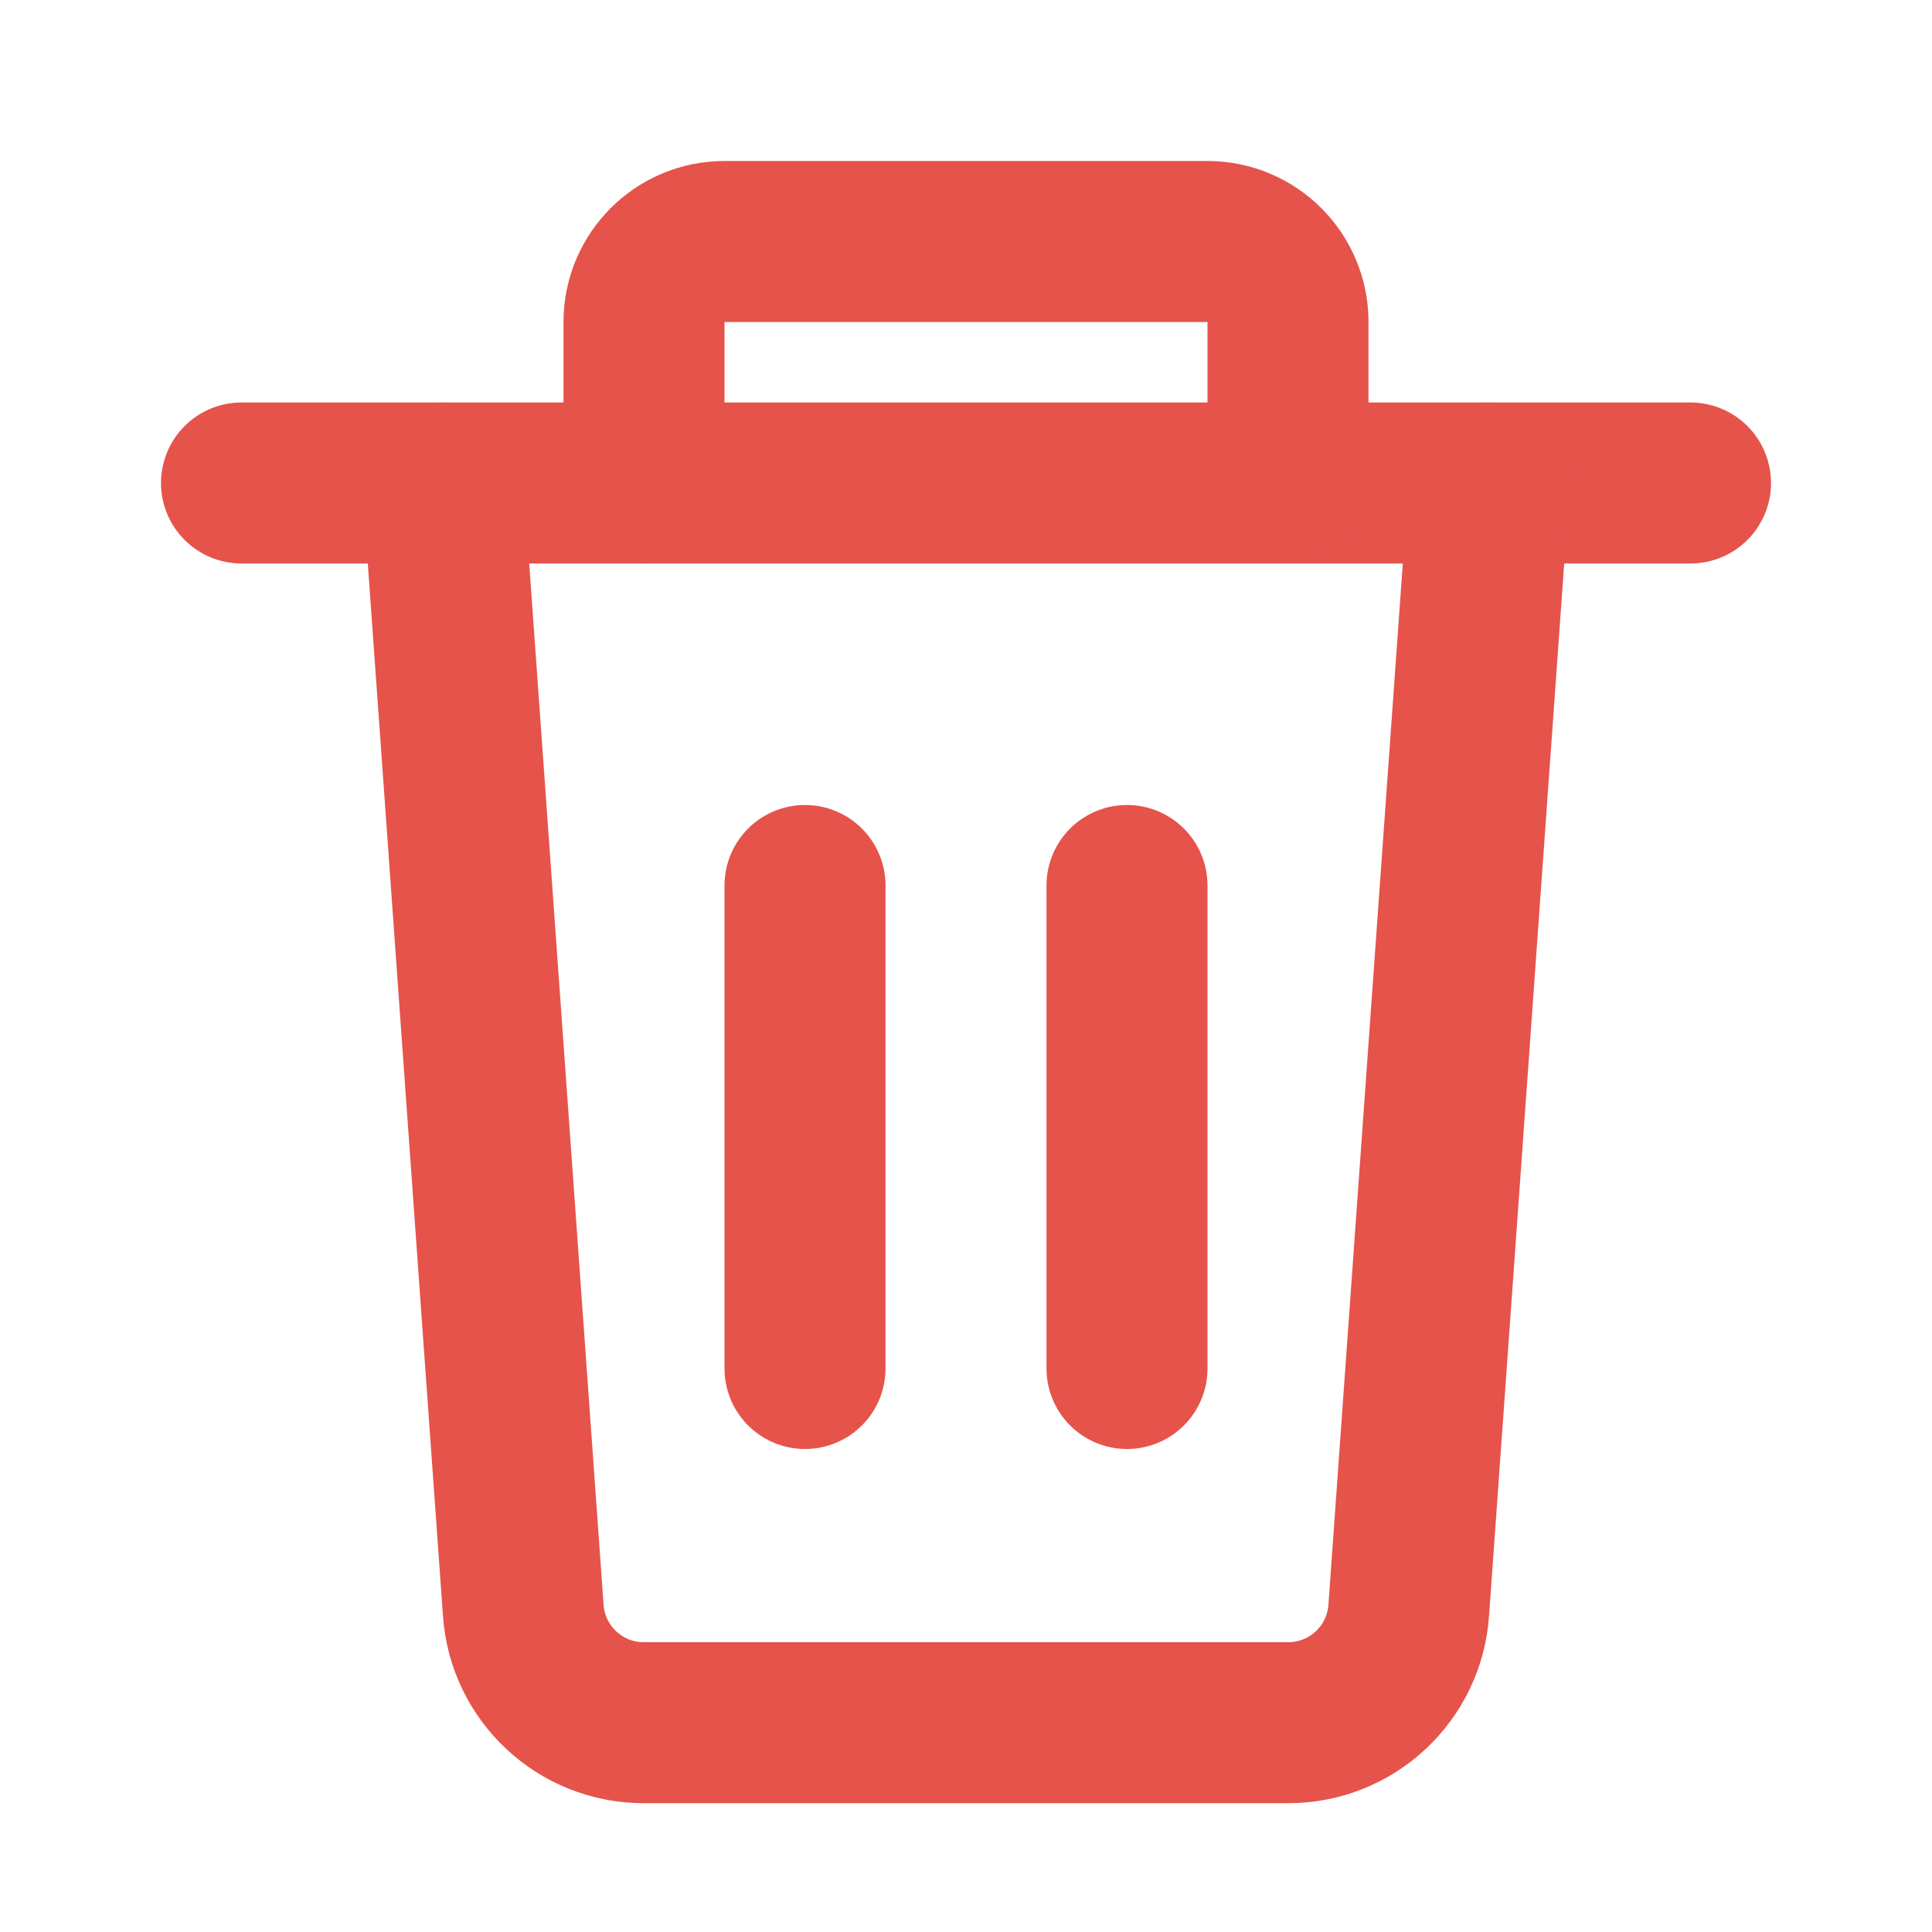
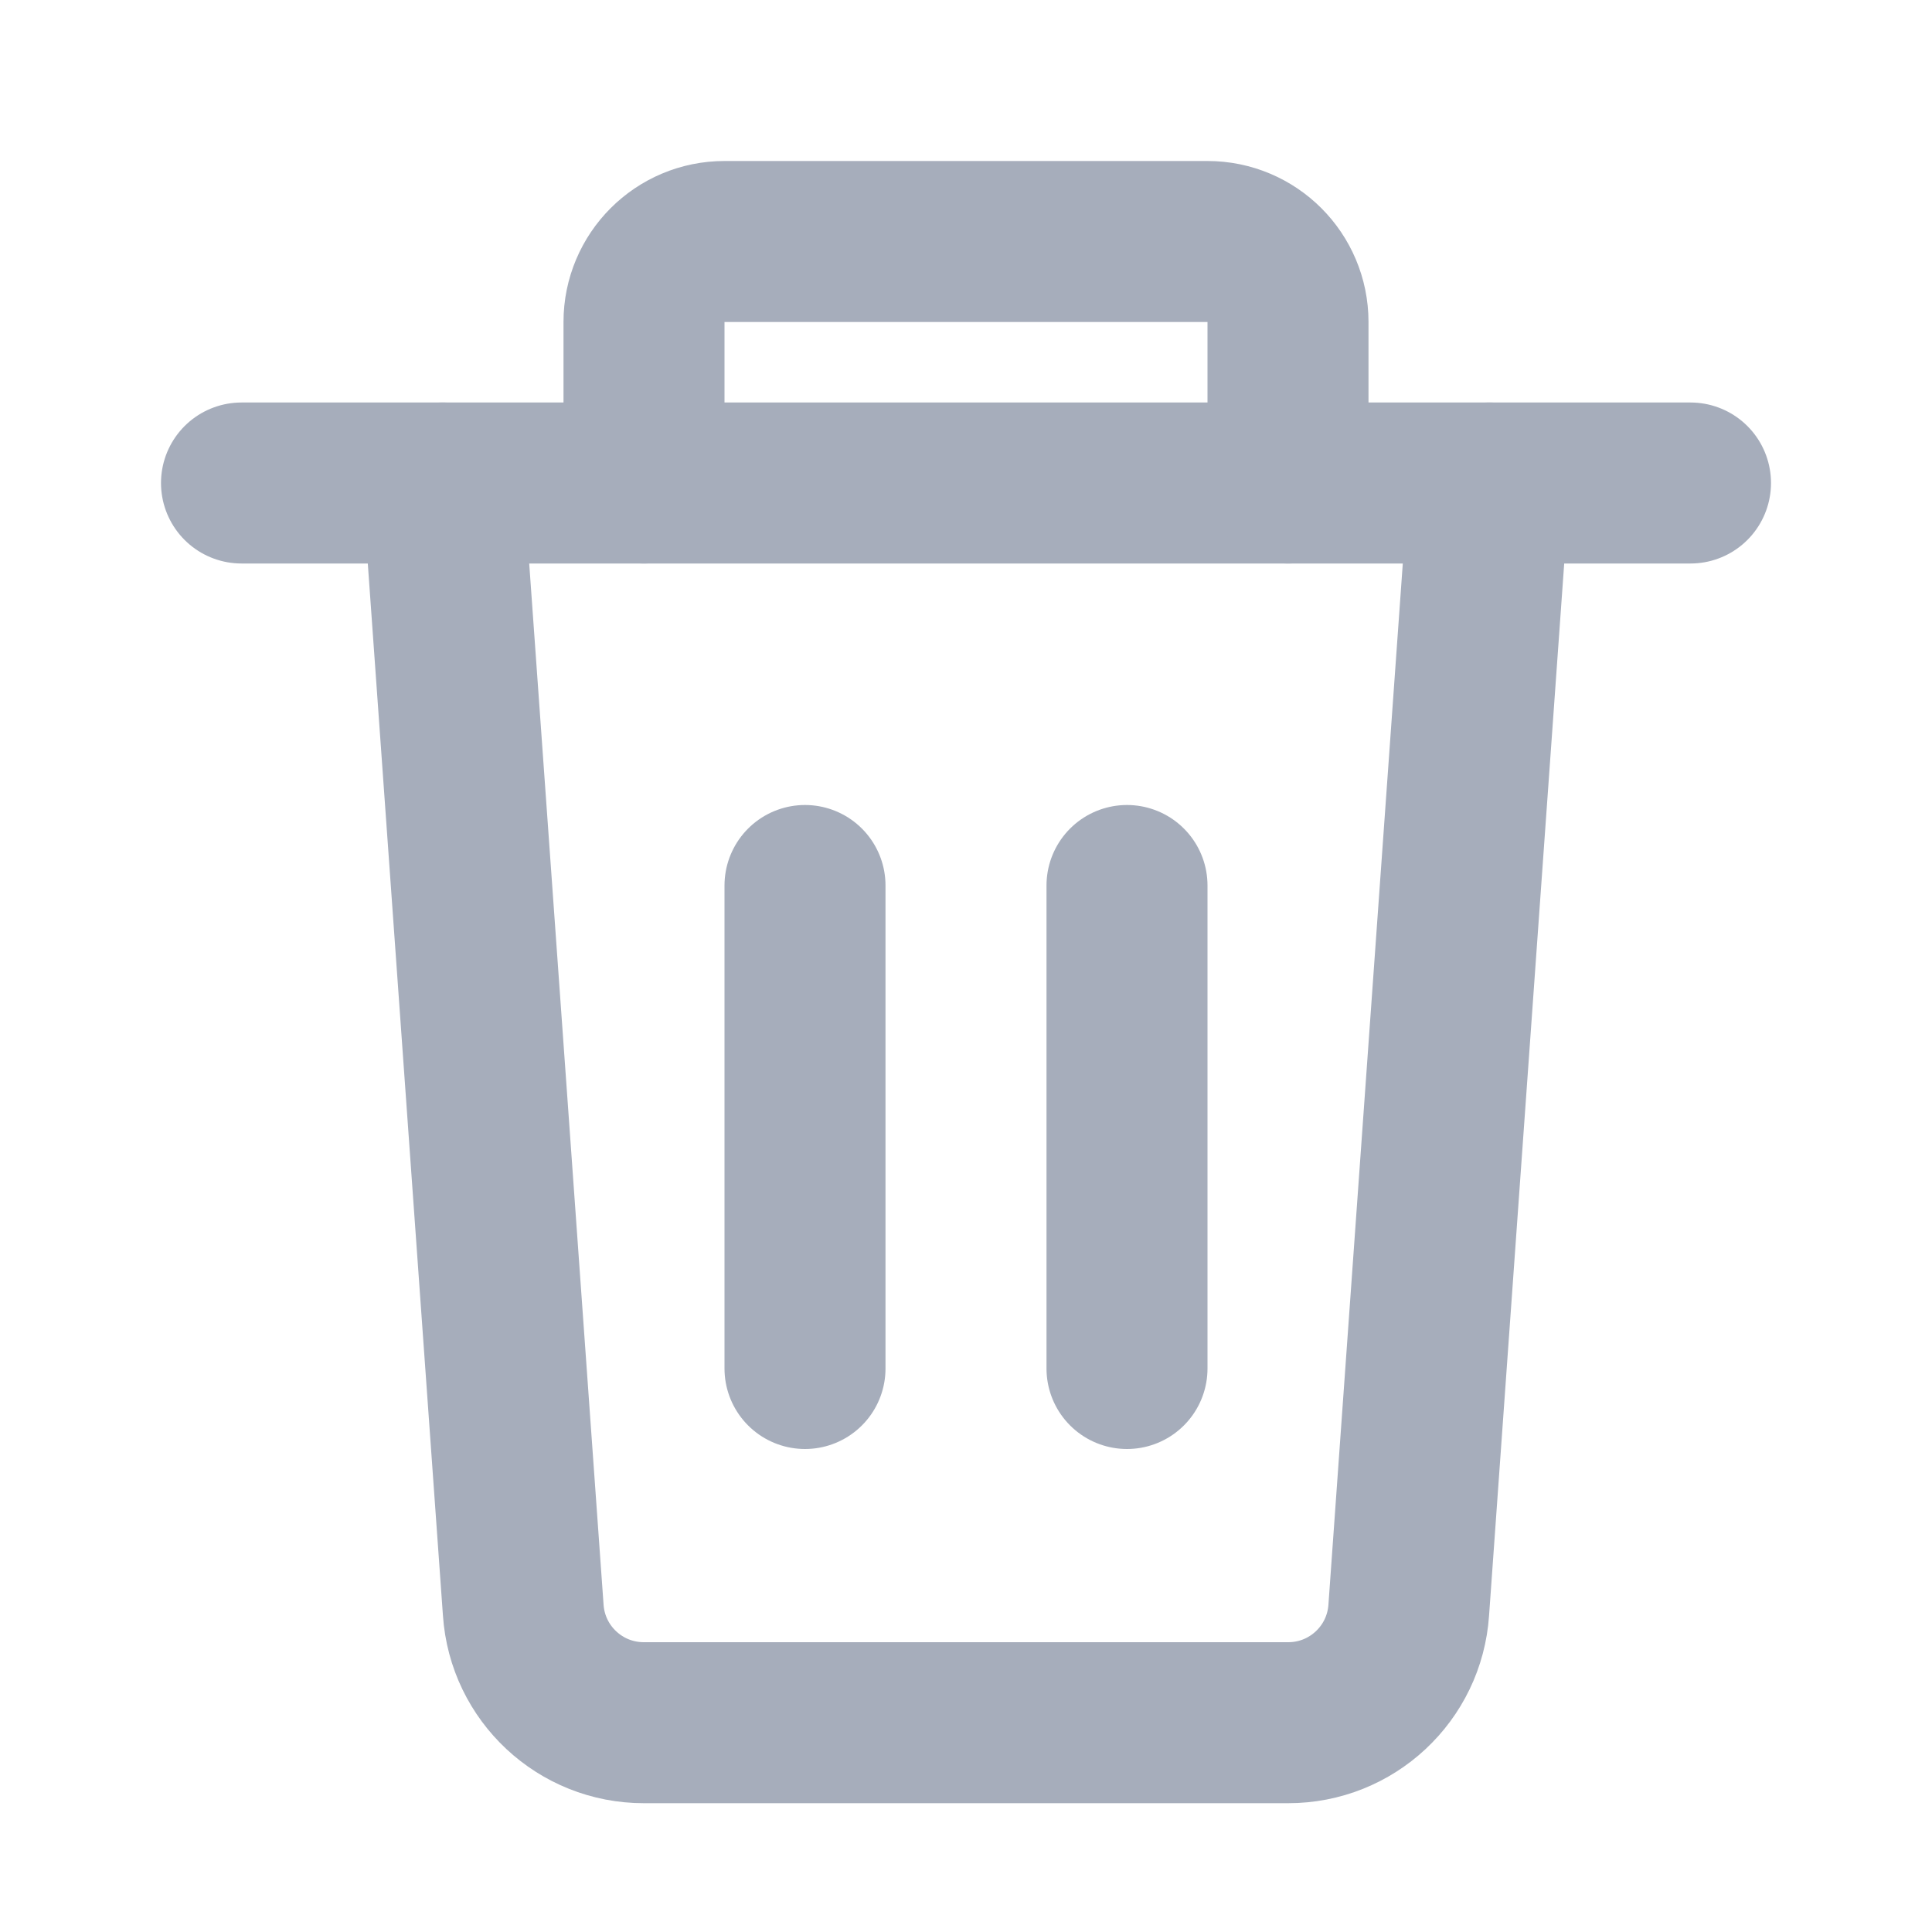
- <svg xmlns="http://www.w3.org/2000/svg" width="24" height="24" viewBox="0 0 24 24" fill="none" stroke="#e5534b" stroke-width="2" stroke-linecap="round" stroke-linejoin="round">
-   <polyline points="3 6 21 6" />
+ <svg xmlns="http://www.w3.org/2000/svg" width="24" height="24" viewBox="0 0 24 24" fill="none" stroke="#a6adbb" stroke-width="2" stroke-linecap="round" stroke-linejoin="round">
+   <path d="M3 6h18" />
  <path d="M8 6V4a1 1 0 0 1 1-1h6a1 1 0 0 1 1 1v2" />
-   <path d="M5.5 6l1 14a1.5 1.5 0 0 0 1.5 1.4h8a1.5 1.5 0 0 0 1.5-1.4l1-14" />
-   <line x1="10" y1="11" x2="10" y2="17" />
-   <line x1="14" y1="11" x2="14" y2="17" />
+   <path d="m5.5 6 1 14a1.5 1.5 0 0 0 1.5 1.4h8a1.5 1.5 0 0 0 1.5-1.4l1-14" />
+   <path d="M10 11v6M14 11v6" />
</svg>
